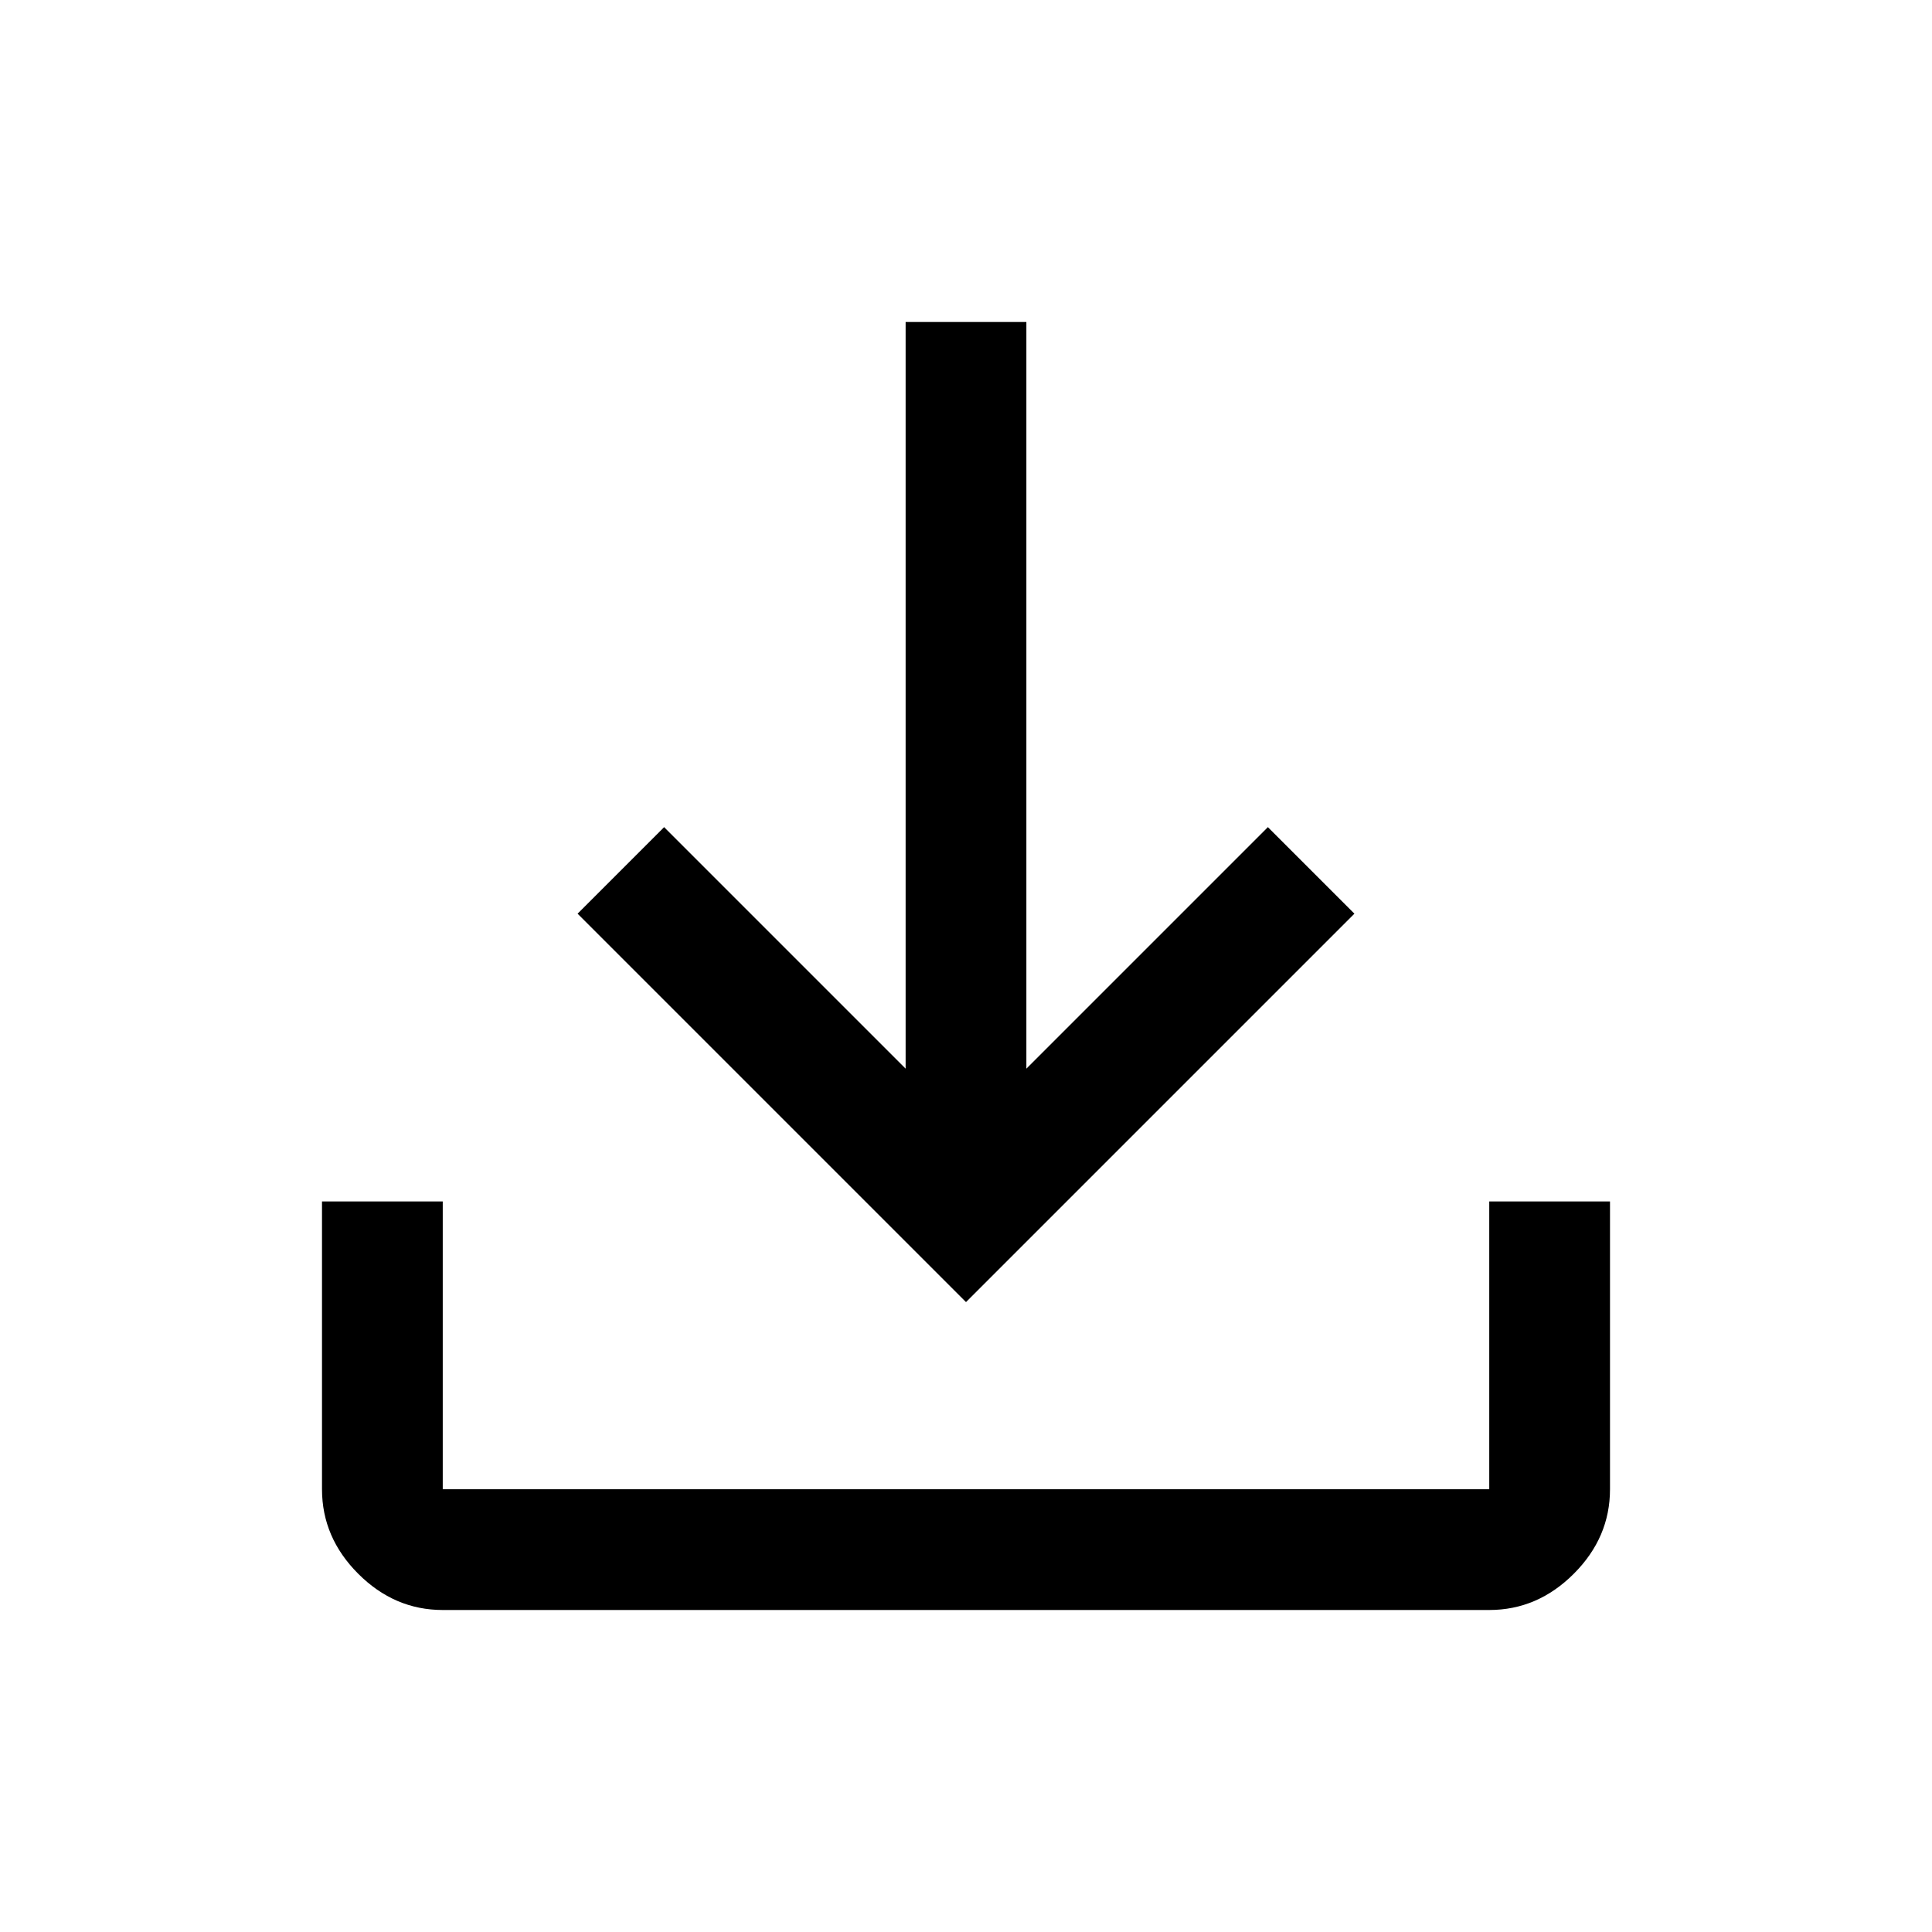
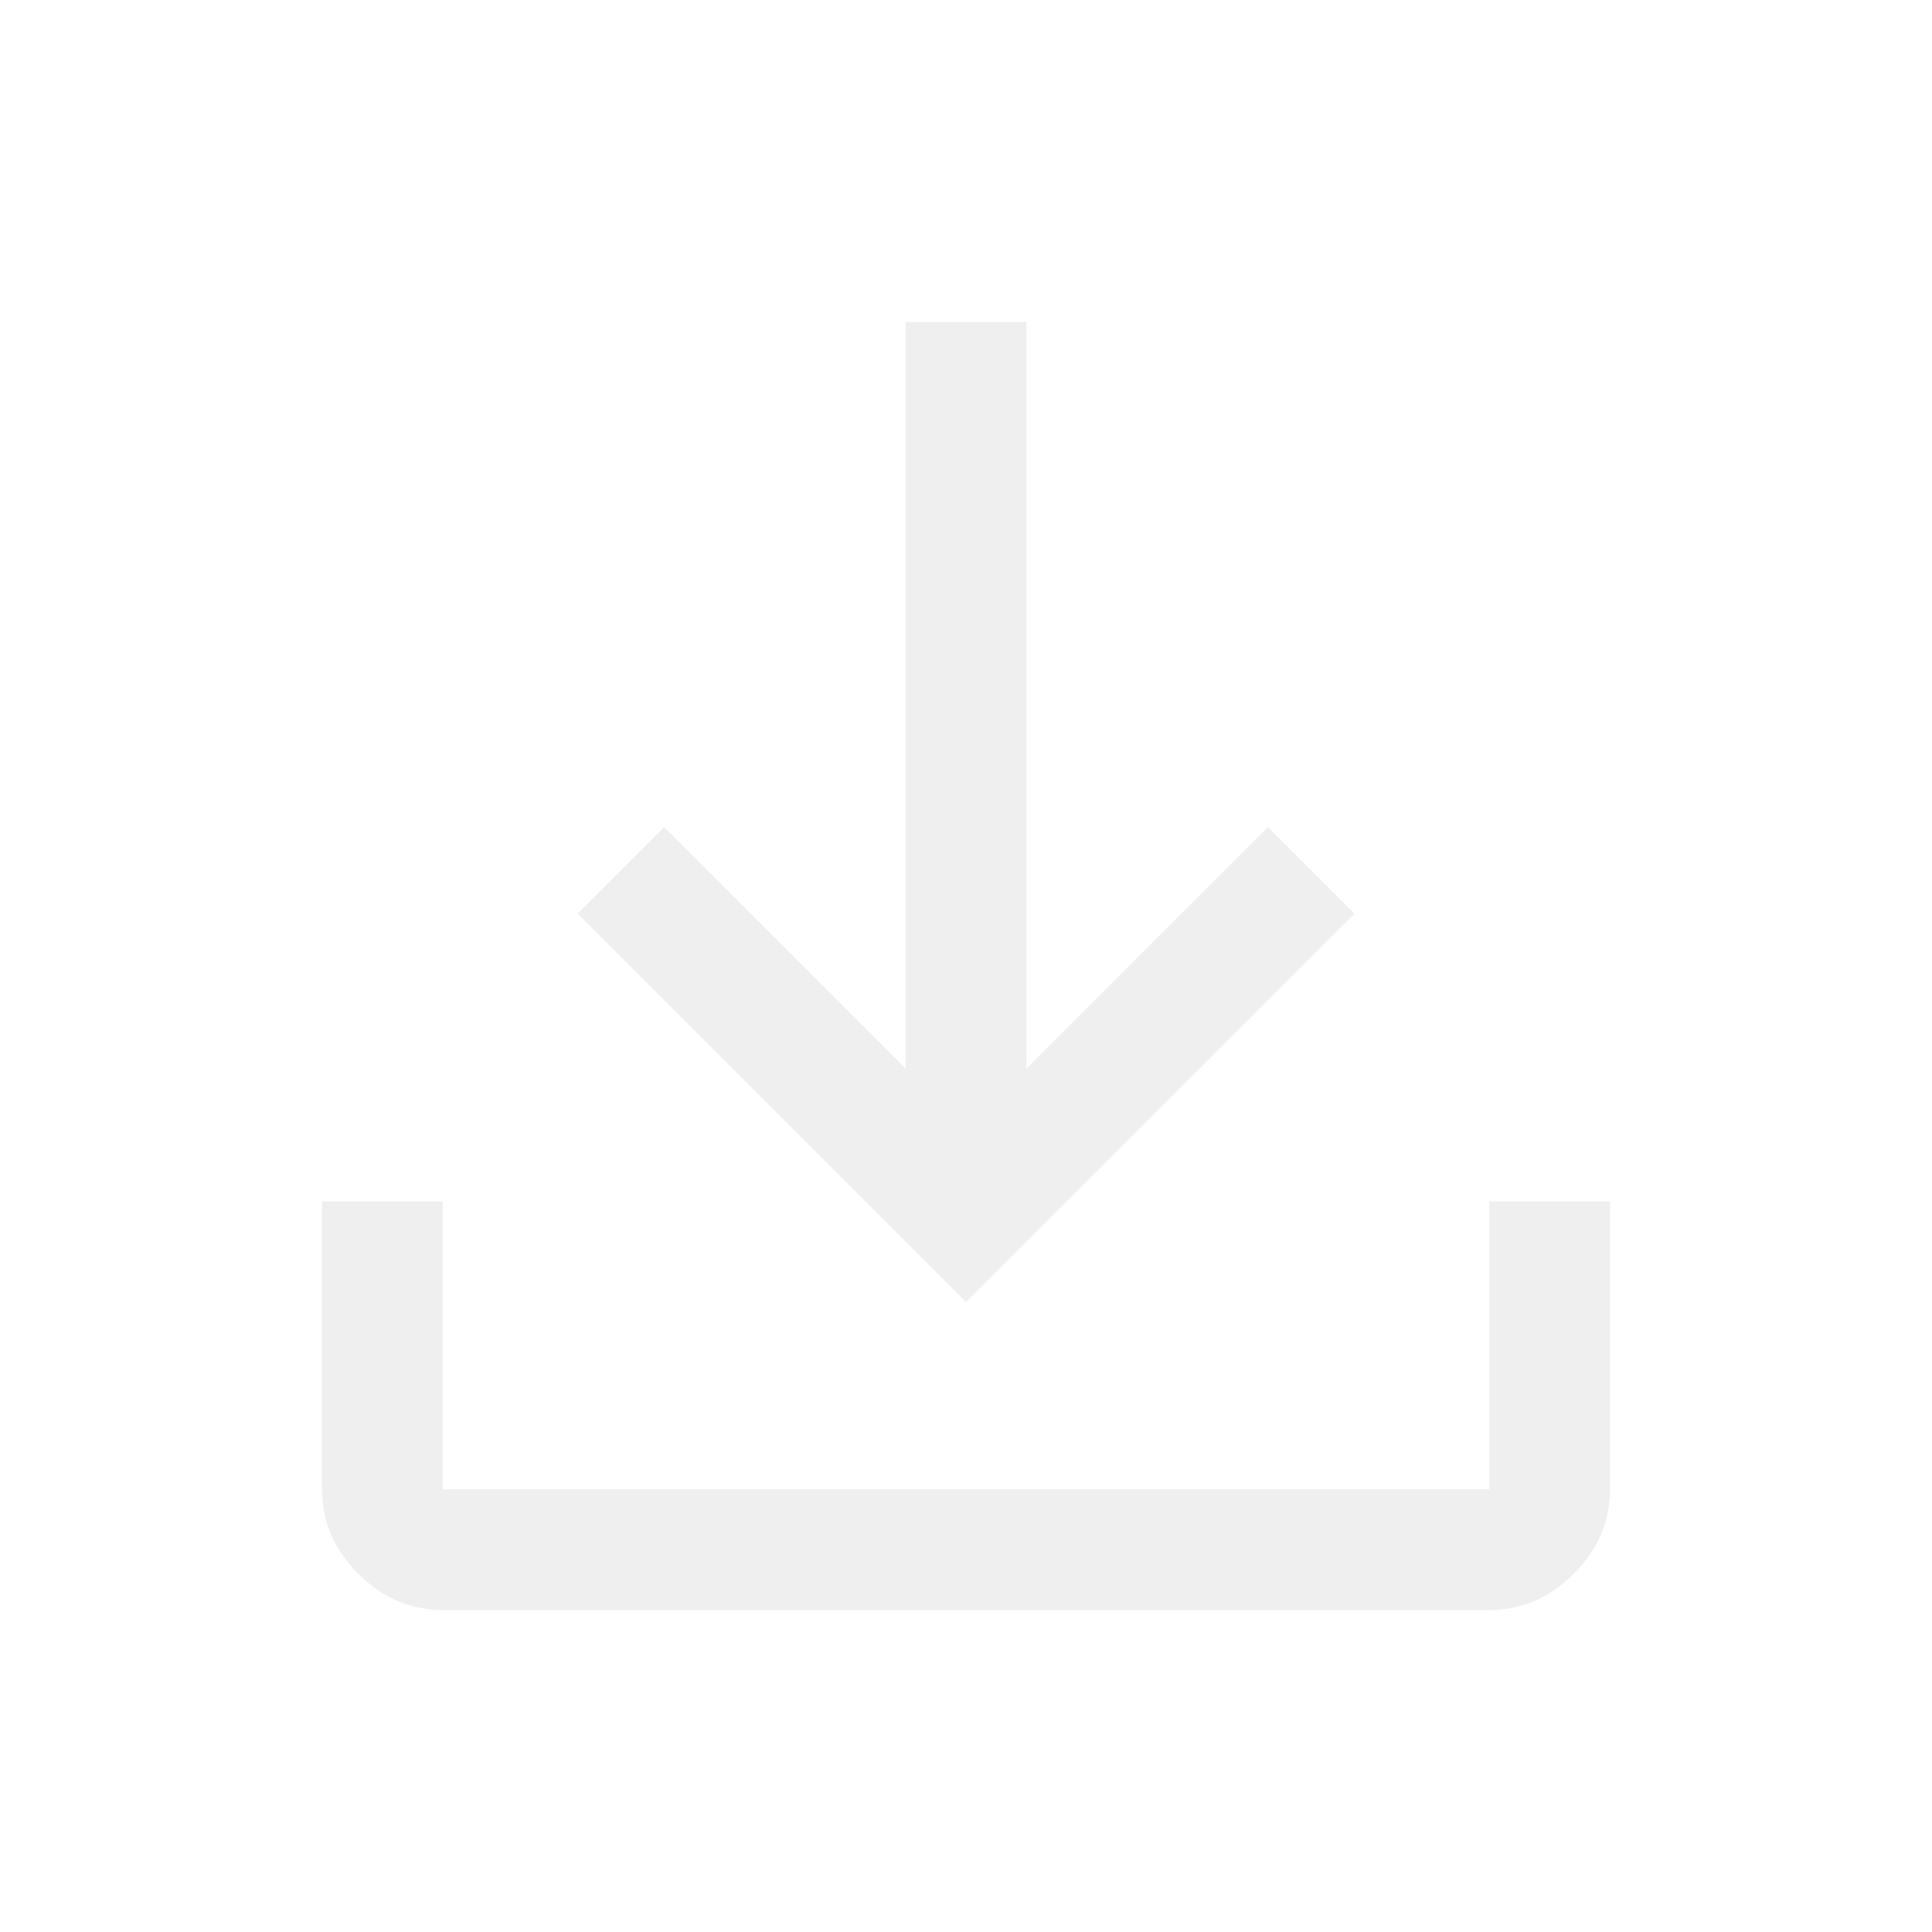
<svg xmlns="http://www.w3.org/2000/svg" height="48" width="48">
-   <path d="M11 40q-1.2 0-2.1-.9Q8 38.2 8 37v-7.15h3V37h26v-7.15h3V37q0 1.2-.9 2.1-.9.9-2.1.9Zm13-7.65-9.65-9.65 2.15-2.15 6 6V8h3v18.55l6-6 2.15 2.15Z" />
+   <path fill="#EFEFEF" d="M11 40q-1.2 0-2.1-.9Q8 38.2 8 37v-7.15h3V37h26v-7.15h3V37q0 1.2-.9 2.1-.9.9-2.1.9Zm13-7.65-9.65-9.65 2.15-2.15 6 6V8h3v18.55l6-6 2.15 2.15Z" />
</svg>
